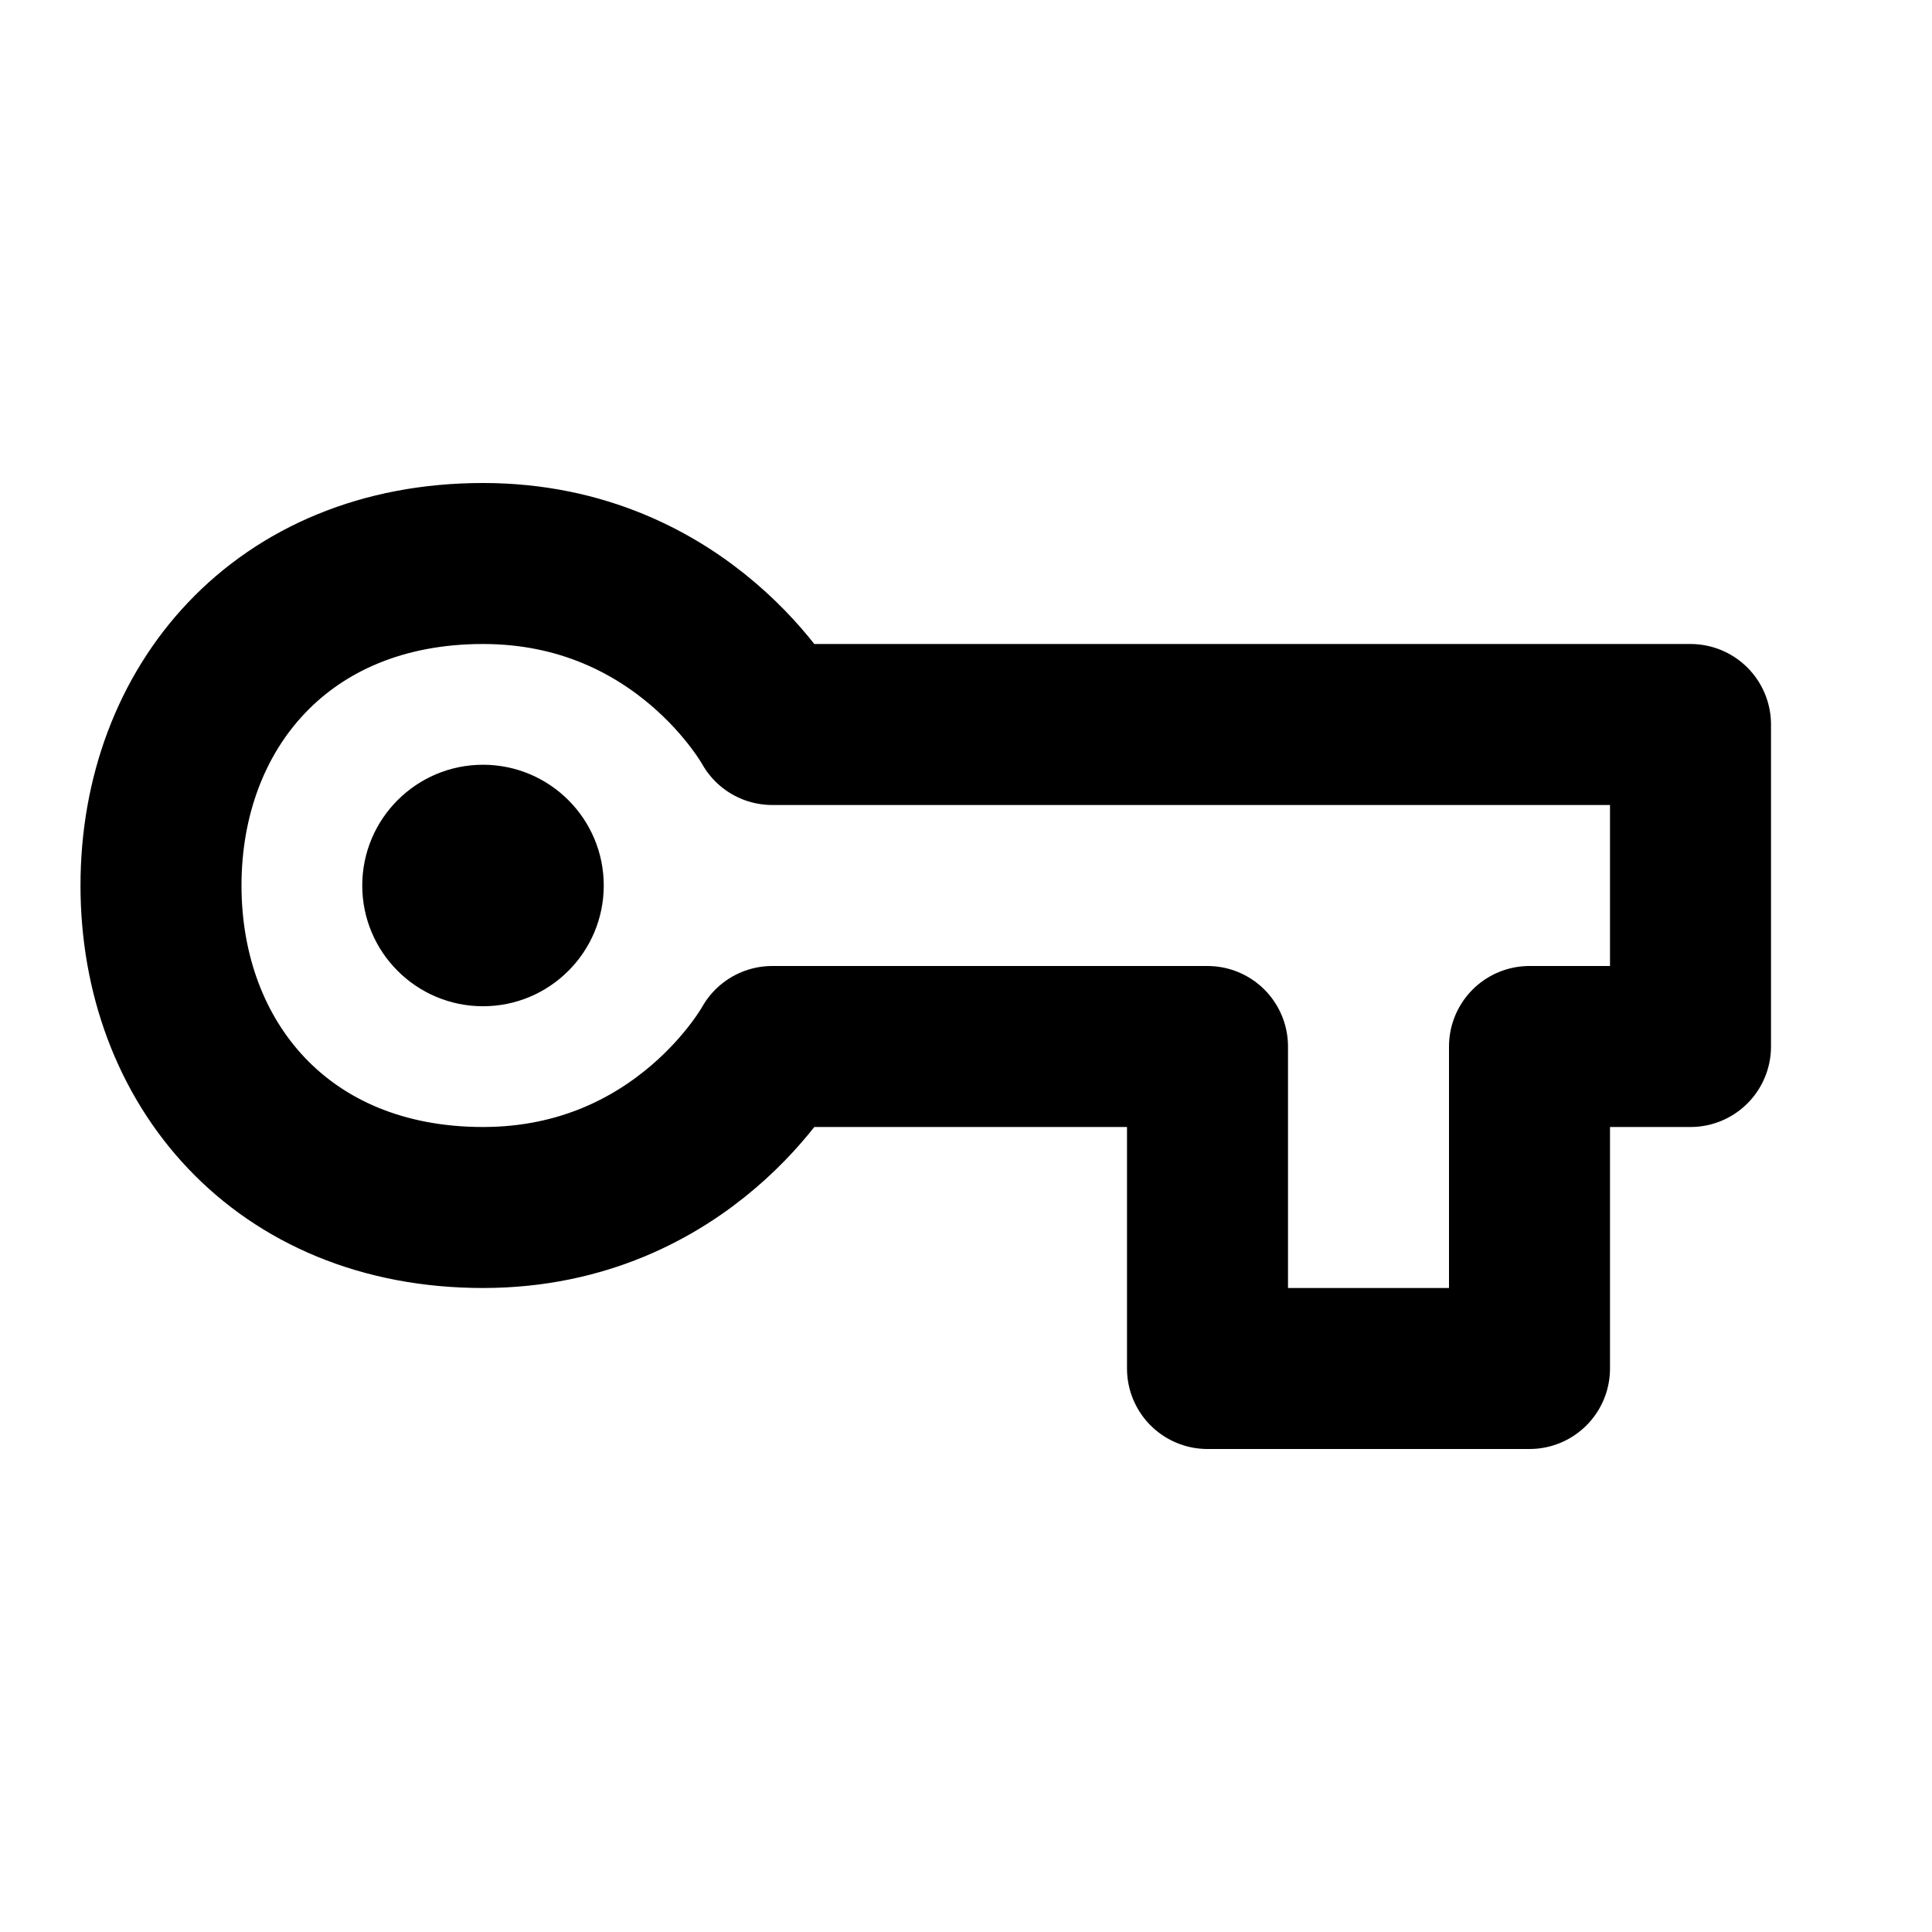
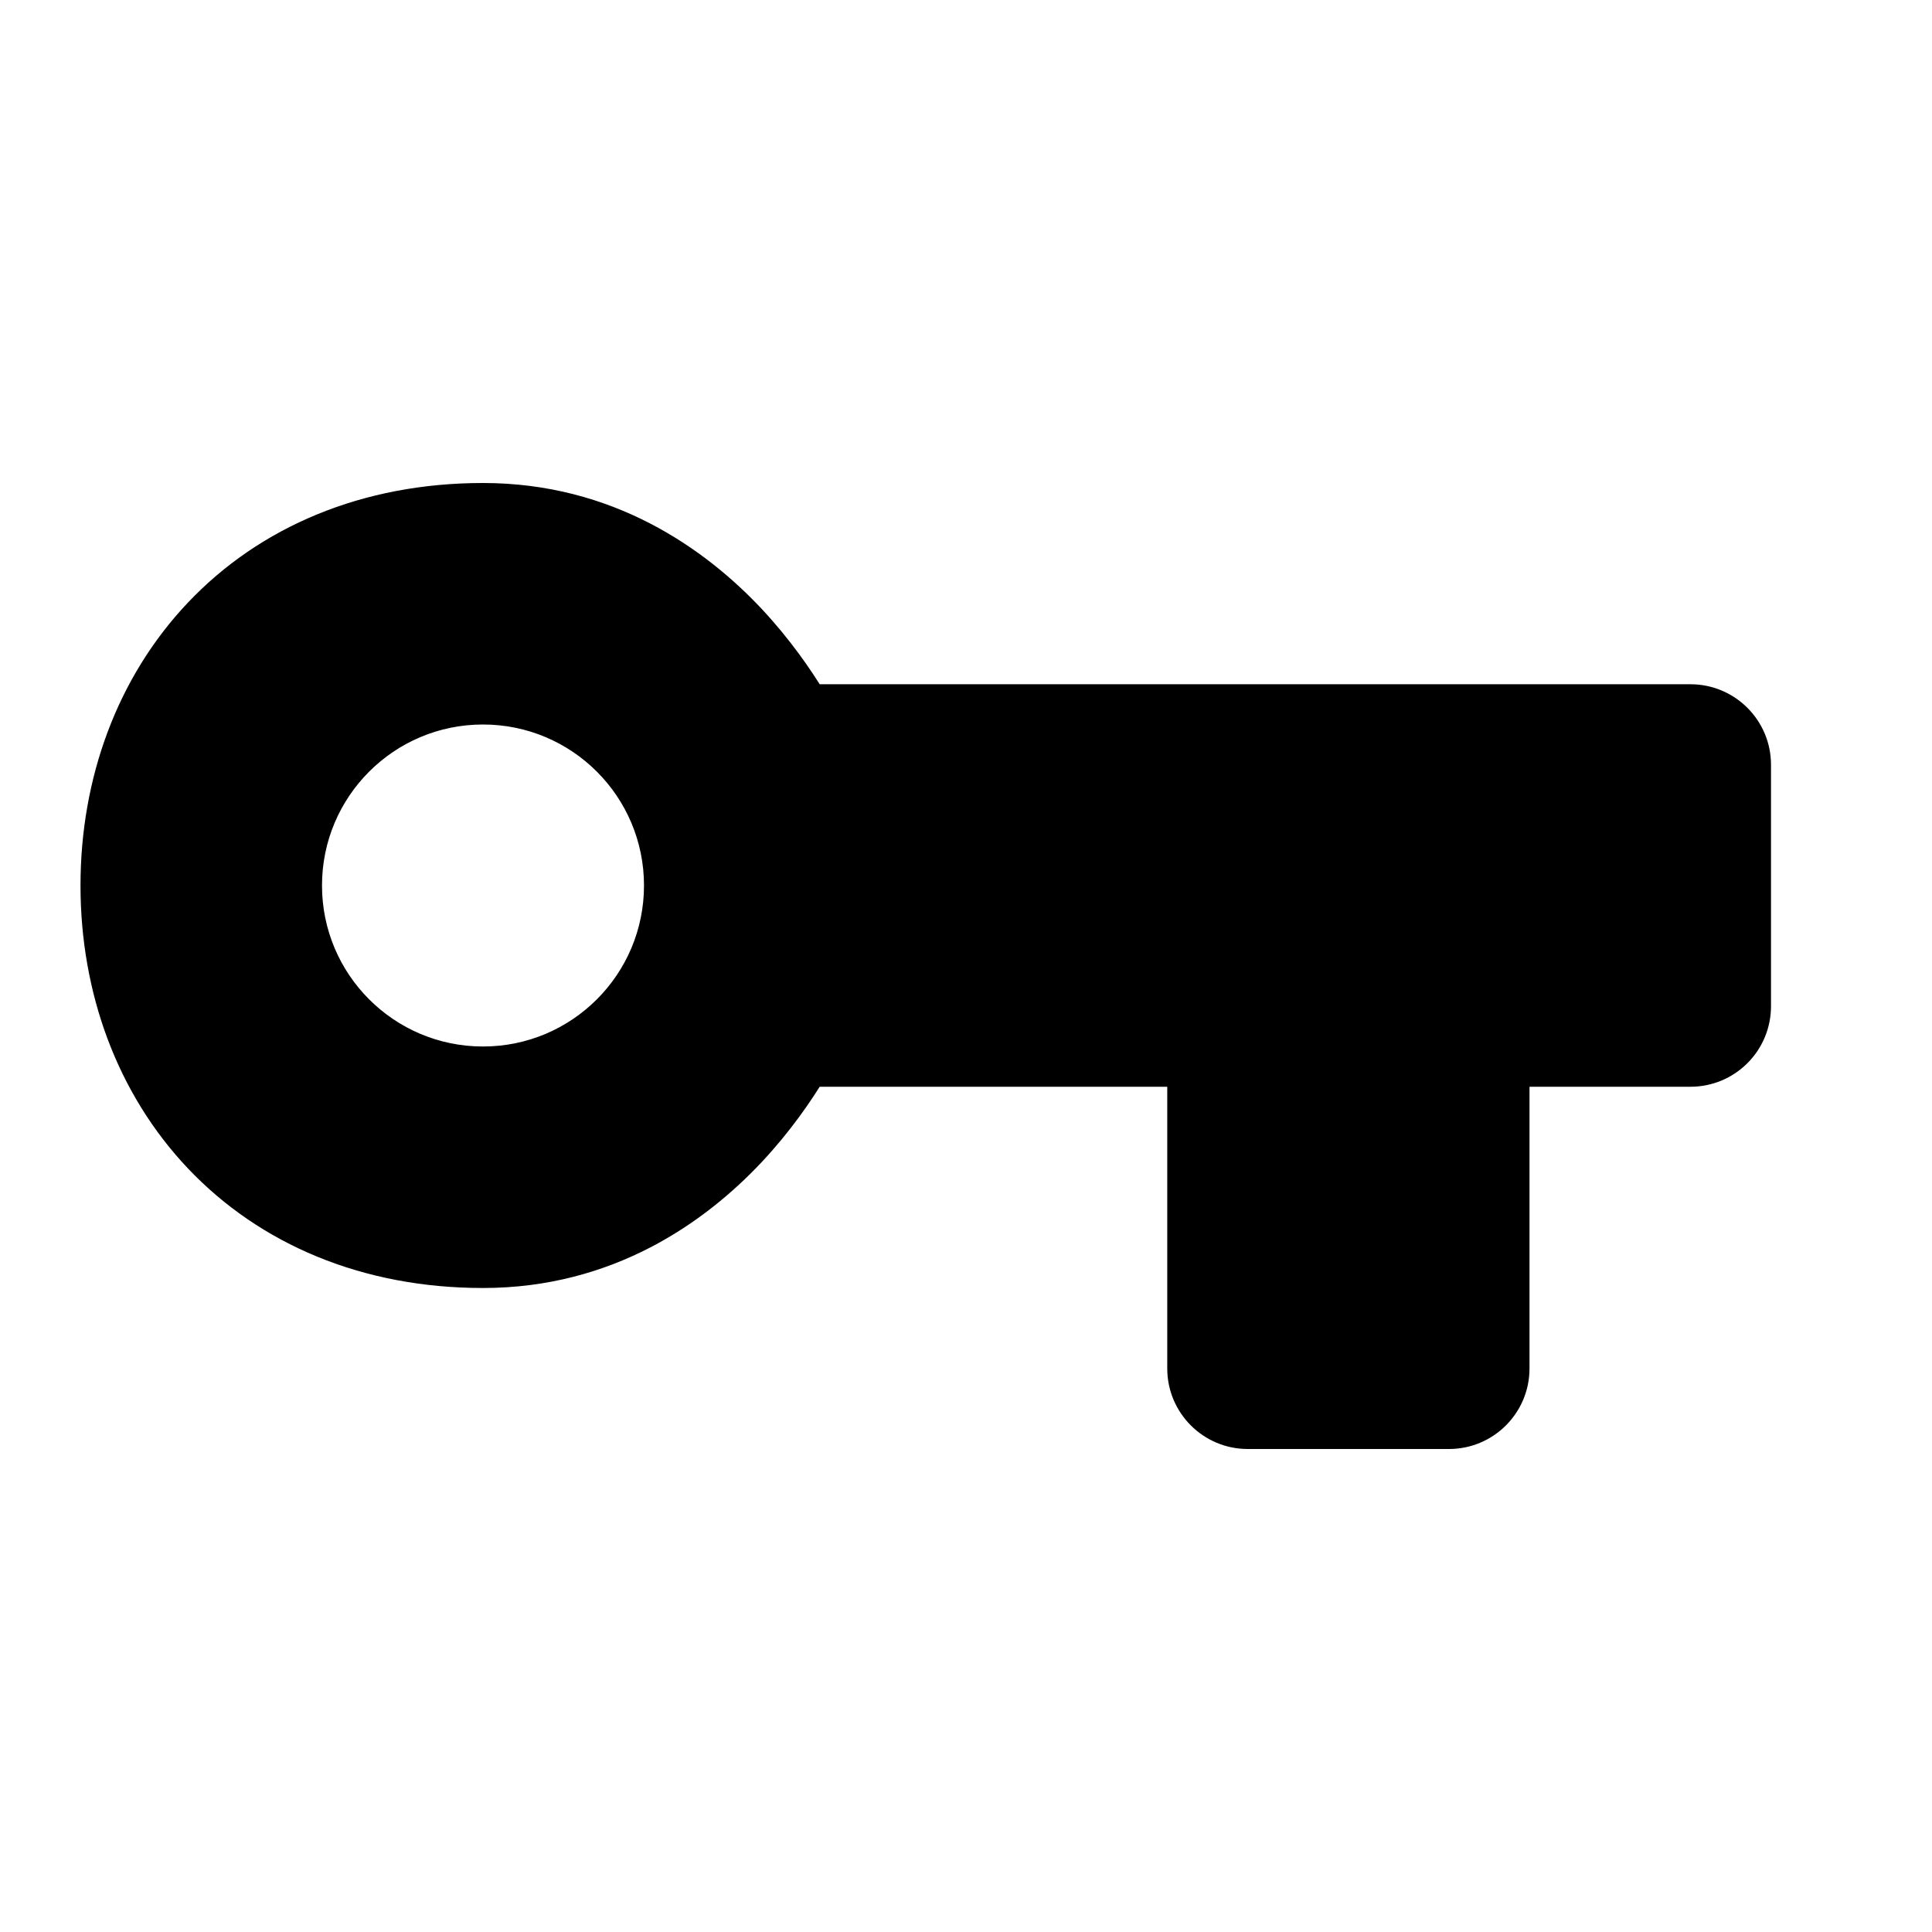
<svg xmlns="http://www.w3.org/2000/svg" width="24" height="24" viewBox="0 0 24 24" fill="none">
-   <path d="M21 9L9.593 9C9.593 9 8.5 7 6 7C3.5 7 2 8.791 2 11C2 13.209 3.5 15 6 15C8.5 15 9.593 13 9.593 13L15 13L15 17L19 17L19 13L21 13L21 9Z" stroke="black" stroke-width="2" stroke-linecap="round" stroke-linejoin="round" />
-   <path d="M6 12.5C5.172 12.5 4.5 11.828 4.5 11C4.5 10.172 5.172 9.5 6 9.5C6.828 9.5 7.5 10.172 7.5 11C7.5 11.828 6.828 12.5 6 12.5Z" fill="black" />
+   <path fill-rule="evenodd" clip-rule="evenodd" d="M9.593 9.5L21 9.5V12.5L18 12.5V17H15.5V12.5H9.593C9.593 12.5 8.5 15 6 15C3.5 15 2 13.209 2 11C2 8.791 3.5 7 6 7C8.5 7 9.593 9.5 9.593 9.5ZM3 11C3 12.657 4.343 14 6 14C7.657 14 9 12.657 9 11C9 9.343 7.657 8 6 8C4.343 8 3 9.343 3 11Z" fill="black" />
+   <path d="M21 9.5L21 8.5C21.552 8.5 22 8.948 22 9.5H21ZM9.593 9.5L9.593 10.5C9.196 10.5 8.836 10.265 8.677 9.901L9.593 9.5ZM21 12.5H22C22 12.765 21.895 13.02 21.707 13.207C21.52 13.395 21.265 13.5 21 13.5L21 12.5ZM18 12.5H17C17 12.235 17.105 11.98 17.293 11.793C17.48 11.605 17.735 11.5 18 11.5L18 12.5ZM18 17H19C19 17.552 18.552 18 18 18V17ZM15.5 17V18C14.948 18 14.5 17.552 14.5 17H15.5ZM15.5 12.5V11.5C16.052 11.5 16.5 11.948 16.5 12.5H15.5ZM9.593 12.5L8.677 12.099C8.836 11.735 9.196 11.5 9.593 11.5V12.5ZM6 15L6 14L6 14L6 15ZM6 14L6 13L6 13L6 14ZM3 11L2 11L3 11ZM21 10.5L9.593 10.5L9.593 8.5L21 8.5L21 10.5ZM20 12.5V9.5H22V12.5H20ZM18 11.5L21 11.5L21 13.5L18 13.5L18 11.5ZM17 17V12.5H19V17H17ZM15.5 16H18V18H15.5V16ZM16.5 12.5V17H14.5V12.5H16.5ZM9.593 11.5H15.5V13.5H9.593V11.5ZM6 14C6.883 14 7.535 13.567 8.004 13.066C8.238 12.816 8.412 12.564 8.527 12.374C8.584 12.28 8.625 12.203 8.65 12.154C8.662 12.13 8.671 12.112 8.675 12.102C8.678 12.098 8.679 12.095 8.679 12.094C8.679 12.094 8.679 12.094 8.679 12.095C8.679 12.095 8.678 12.096 8.678 12.097C8.678 12.097 8.678 12.098 8.677 12.098C8.677 12.098 8.677 12.099 8.677 12.099C8.677 12.099 8.677 12.099 9.593 12.5C10.509 12.901 10.509 12.901 10.509 12.901C10.509 12.902 10.509 12.902 10.509 12.902C10.508 12.903 10.508 12.903 10.508 12.904C10.507 12.905 10.507 12.907 10.506 12.909C10.504 12.912 10.503 12.916 10.501 12.92C10.497 12.929 10.491 12.94 10.485 12.954C10.472 12.981 10.455 13.017 10.433 13.061C10.388 13.148 10.324 13.267 10.239 13.408C10.071 13.686 9.815 14.059 9.464 14.434C8.761 15.183 7.617 16 6 16L6 14ZM3 11C3 11.879 3.296 12.623 3.788 13.14C4.271 13.649 5.001 14 6 14V16C4.499 16 3.229 15.456 2.337 14.517C1.454 13.586 1 12.331 1 11H3ZM6 8C5.001 8 4.271 8.351 3.788 8.86C3.296 9.377 3 10.121 3 11H1C1 9.67 1.454 8.414 2.337 7.483C3.229 6.544 4.499 6 6 6V8ZM9.593 9.5C8.677 9.901 8.677 9.901 8.677 9.901C8.677 9.901 8.677 9.902 8.677 9.902C8.678 9.902 8.678 9.903 8.678 9.903C8.678 9.904 8.679 9.904 8.679 9.905C8.679 9.906 8.679 9.906 8.679 9.906C8.679 9.905 8.678 9.902 8.675 9.898C8.671 9.888 8.662 9.871 8.65 9.846C8.625 9.797 8.584 9.72 8.527 9.626C8.412 9.436 8.238 9.183 8.004 8.934C7.535 8.433 6.883 8 6 8V6C7.617 6 8.761 6.817 9.464 7.566C9.815 7.942 10.071 8.314 10.239 8.592C10.324 8.733 10.388 8.852 10.433 8.939C10.455 8.983 10.472 9.019 10.485 9.046C10.491 9.06 10.497 9.071 10.501 9.08C10.503 9.084 10.504 9.088 10.506 9.091C10.507 9.093 10.507 9.095 10.508 9.096C10.508 9.097 10.508 9.097 10.509 9.098C10.509 9.098 10.509 9.098 10.509 9.099C10.509 9.099 10.509 9.099 9.593 9.5ZM6 15C3.791 15 2 13.209 2 11L4 11C4 12.105 4.895 13 6 13V15ZM10 11C10 13.209 8.209 15 6 15L6 13C7.105 13 8 12.105 8 11H10ZM6 7C8.209 7 10 8.791 10 11H8C8 9.895 7.105 9 6 9V7ZM2 11C2 8.791 3.791 7 6 7V9C4.895 9 4 9.895 4 11L2 11Z" fill="black" />
</svg>
